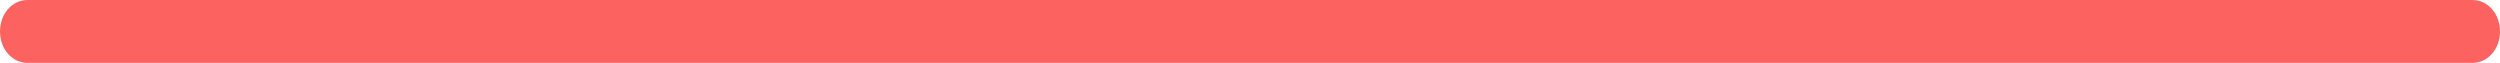
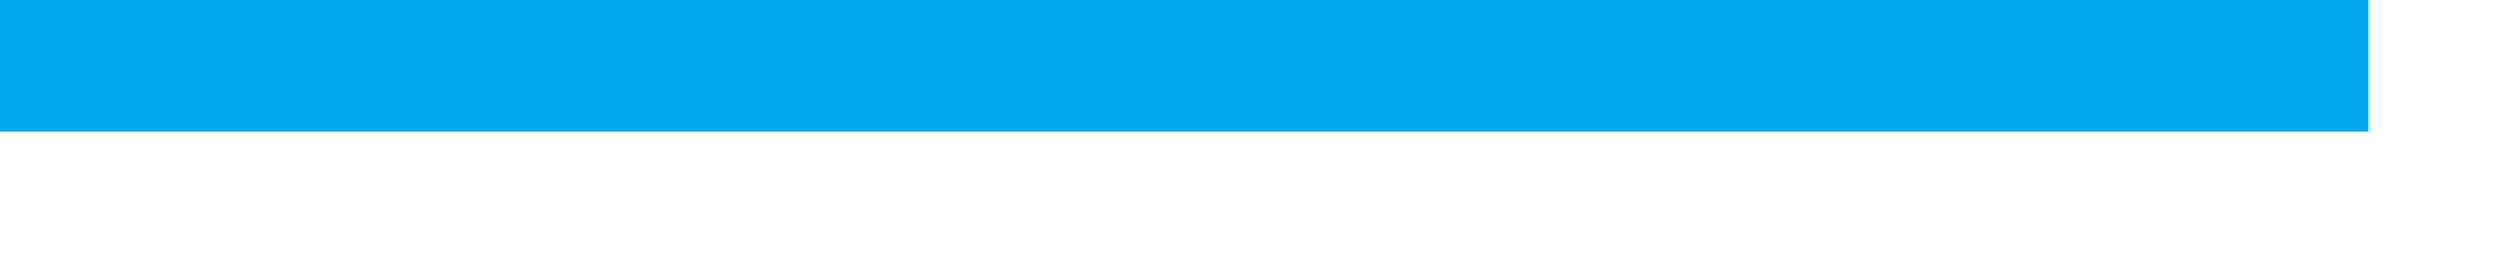
- <svg xmlns="http://www.w3.org/2000/svg" version="1.1" width="318px" height="8px">
-   <g transform="matrix(1 0 0 1 -848 -2005 )">
-     <path d="M 3.507 8  C 1.543 8  0 6.24  0 4  C 0 1.76  1.543 0  3.507 0  L 144.558 0  L 314.493 0  C 316.457 0  318 1.76  318 4  C 318 6.24  316.457 8  314.493 8  L 3.507 8  Z " fill-rule="nonzero" fill="#fb6260" stroke="none" transform="matrix(1 0 0 1 848 2005 )" />
+ <svg xmlns="http://www.w3.org/2000/svg" version="1.1" width="19px" height="2px">
+   <g transform="matrix(1 0 0 1 -336 -2647 )">
+     <path d="M 336 2647.5  L 354 2647.5  " stroke-width="1" stroke="#02a7f0" fill="none" />
  </g>
</svg>
